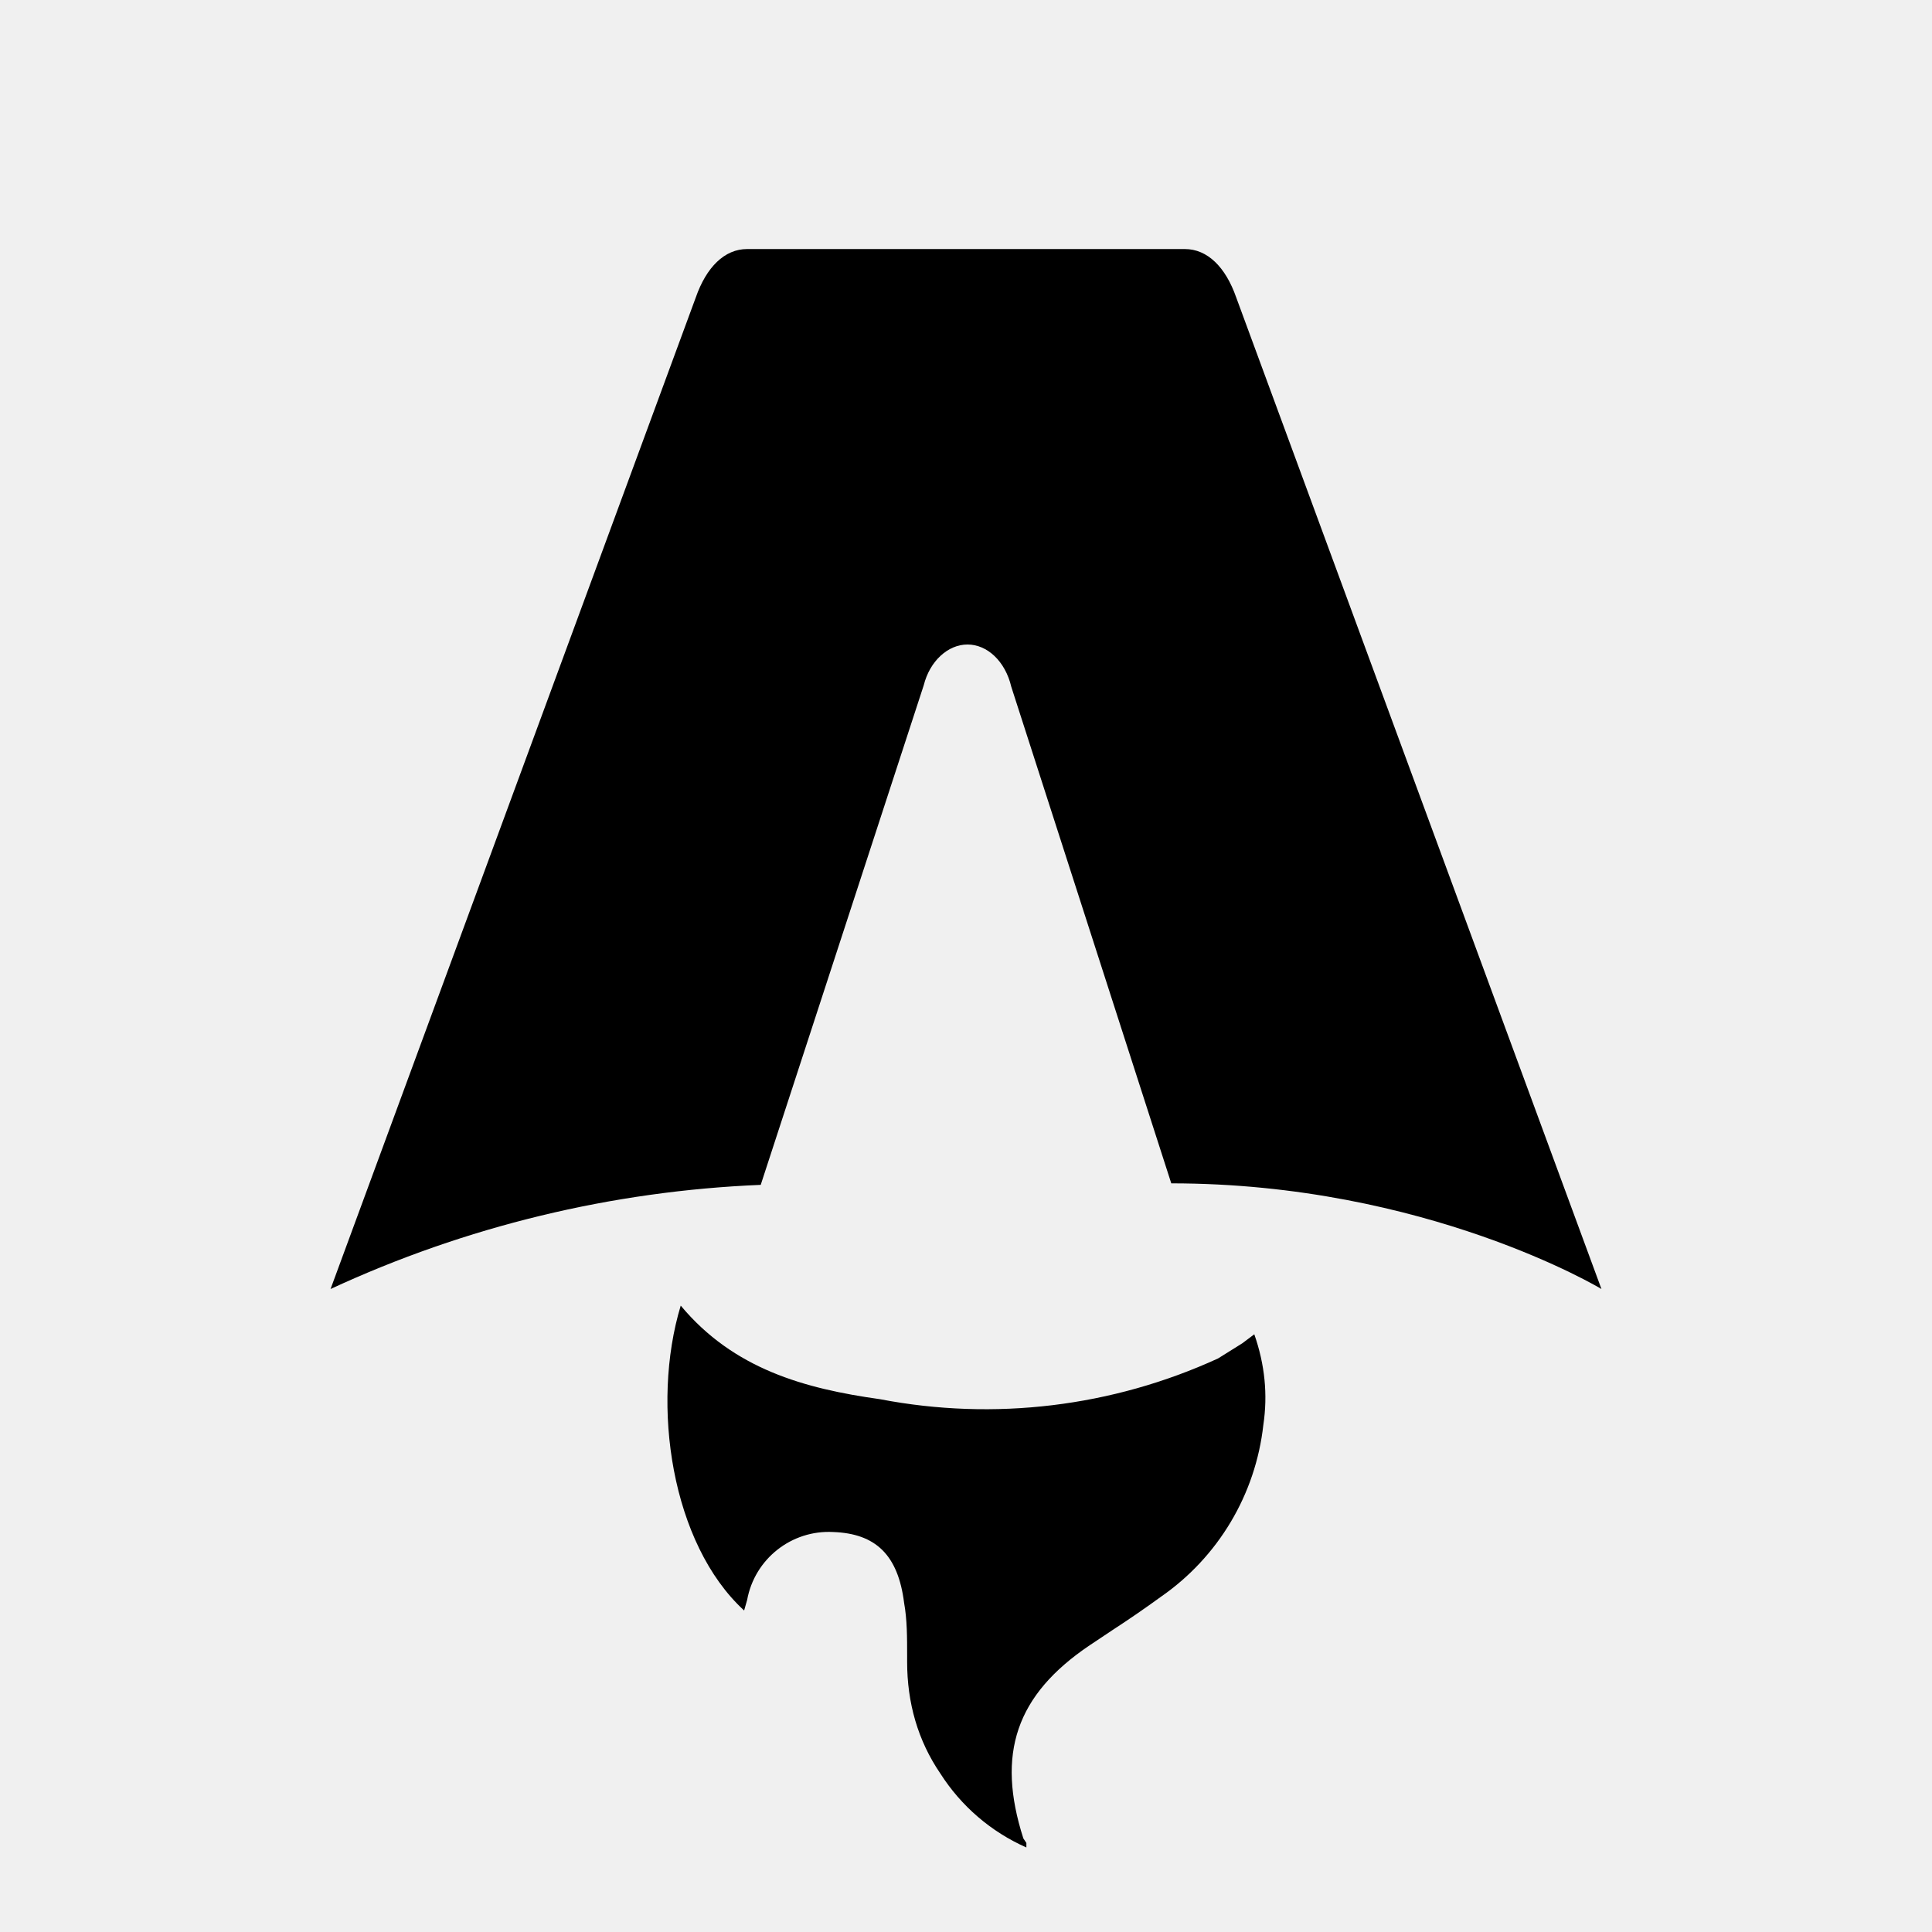
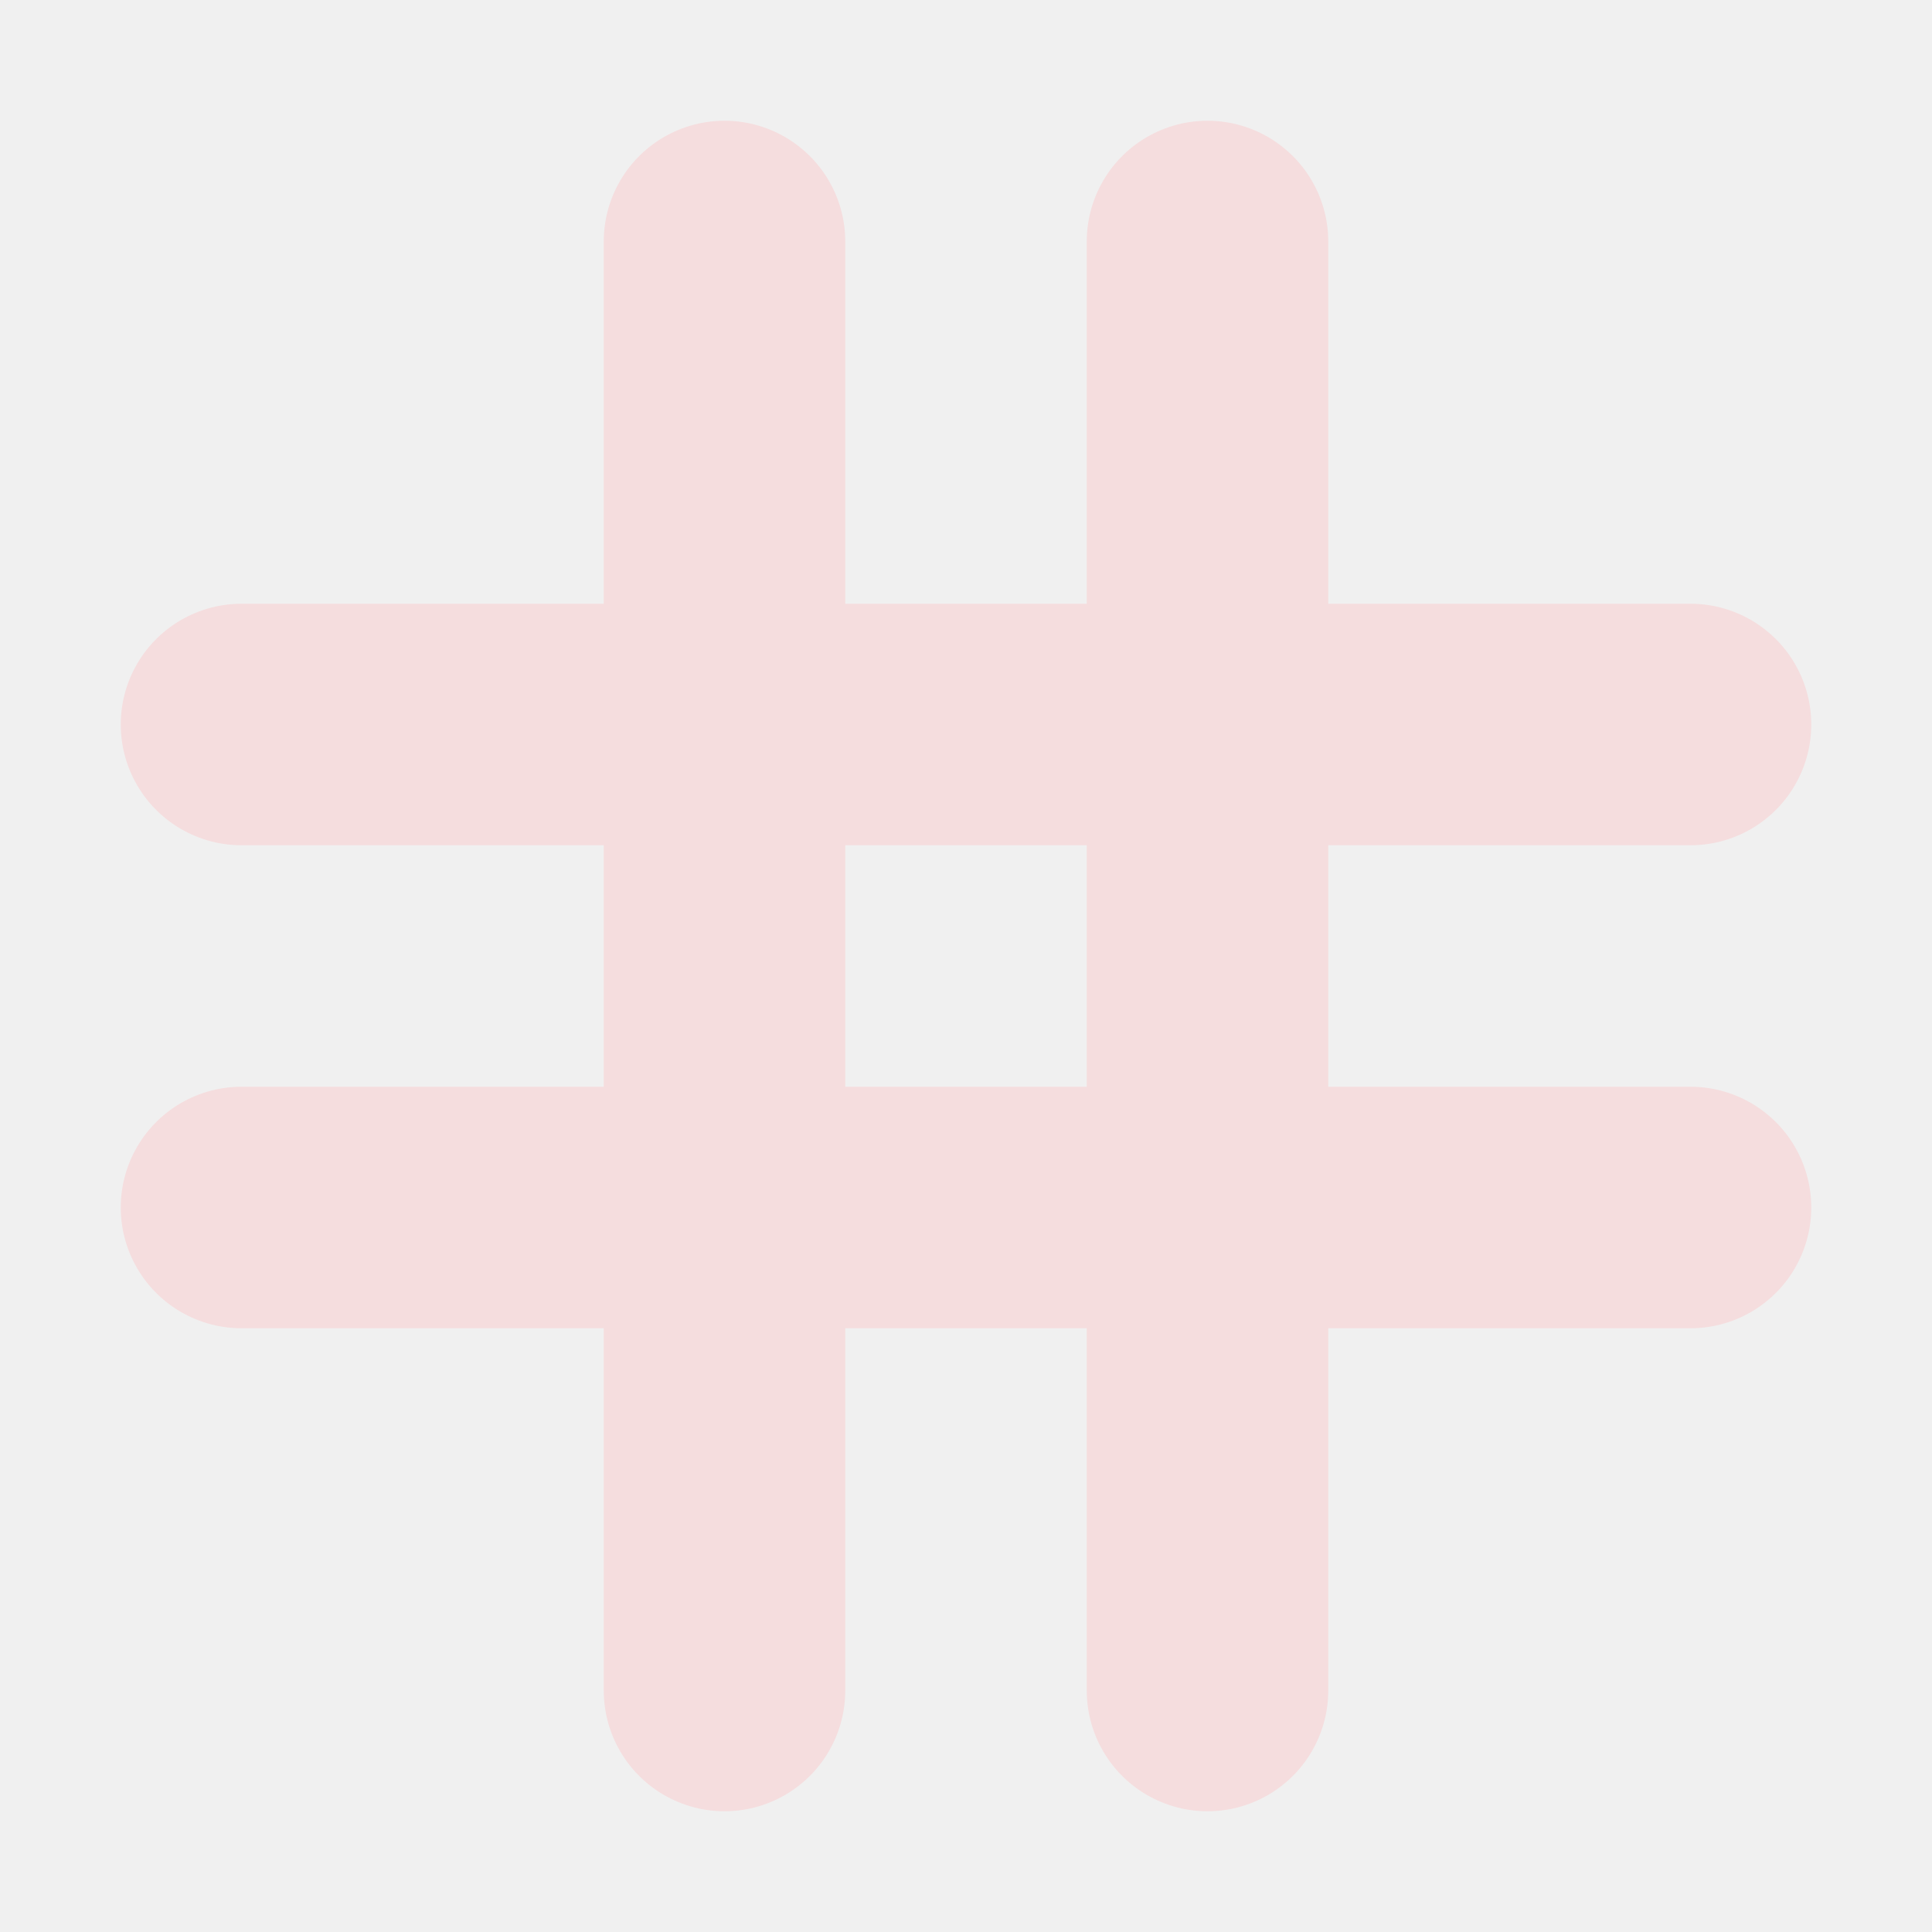
<svg xmlns="http://www.w3.org/2000/svg" fill="none" viewBox="0 0 128 128">
-   <path d="M50.4 78.5a75.1 75.1 0 0 0-28.5 6.9l24.2-65.7c.7-2 1.9-3.2 3.4-3.2h29c1.5 0 2.7 1.2 3.4 3.2l24.2 65.7s-11.6-7-28.5-7L67 45.5c-.4-1.7-1.6-2.8-2.9-2.8-1.3 0-2.5 1.1-2.9 2.7L50.4 78.5Zm-1.1 28.2Zm-4.2-20.2c-2 6.6-.6 15.8 4.2 20.2a17.5 17.5 0 0 1 .2-.7 5.5 5.5 0 0 1 5.7-4.5c2.8.1 4.3 1.5 4.7 4.7.2 1.1.2 2.3.2 3.5v.4c0 2.7.7 5.2 2.2 7.4a13 13 0 0 0 5.7 4.9v-.3l-.2-.3c-1.8-5.6-.5-9.5 4.4-12.8l1.5-1a73 73 0 0 0 3.2-2.2 16 16 0 0 0 6.8-11.4c.3-2 .1-4-.6-6l-.8.6-1.6 1a37 37 0 0 1-22.4 2.7c-5-.7-9.7-2-13.2-6.2Z" />
-   <style>
-         path { fill: #000; }
-         @media (prefers-color-scheme: dark) {
-             path { fill: #FFF; }
-         }
-     </style>
+   <path fill="rgb(245, 221, 222)" d="M48 16v96M80 16v96M16 48h96M16 80h96" />
+   <path stroke="rgb(245, 221, 222)" stroke-width="16" stroke-linecap="round" d="M48 16v96M80 16v96M16 48h96M16 80h96" />
</svg>
